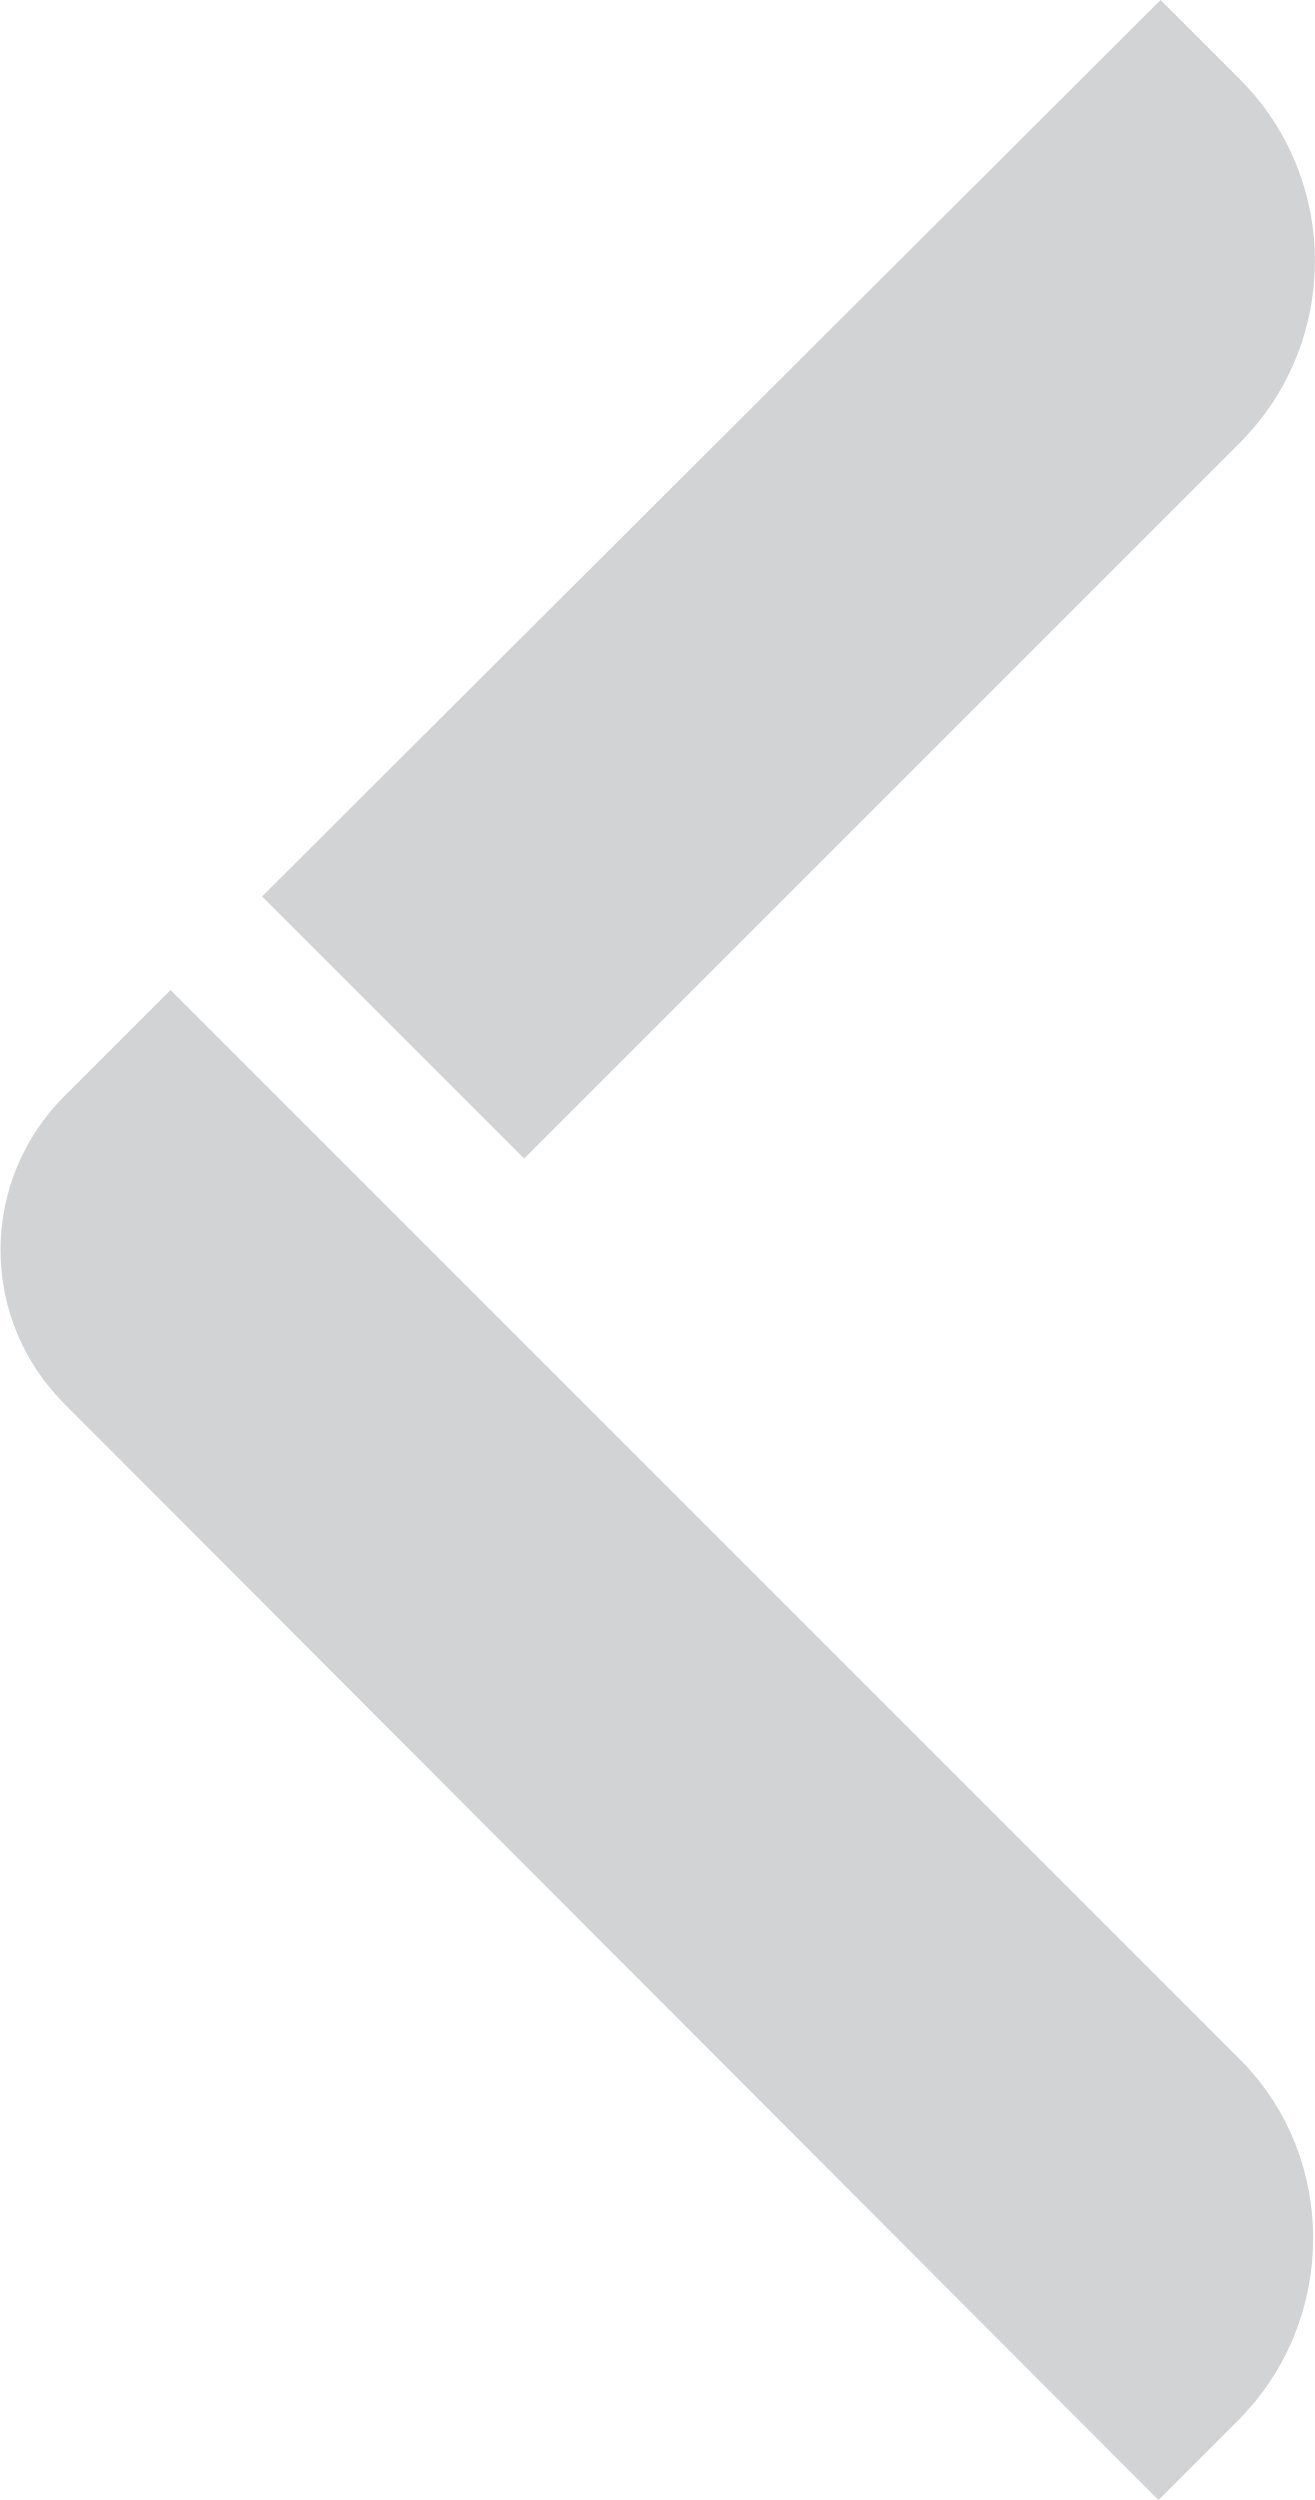
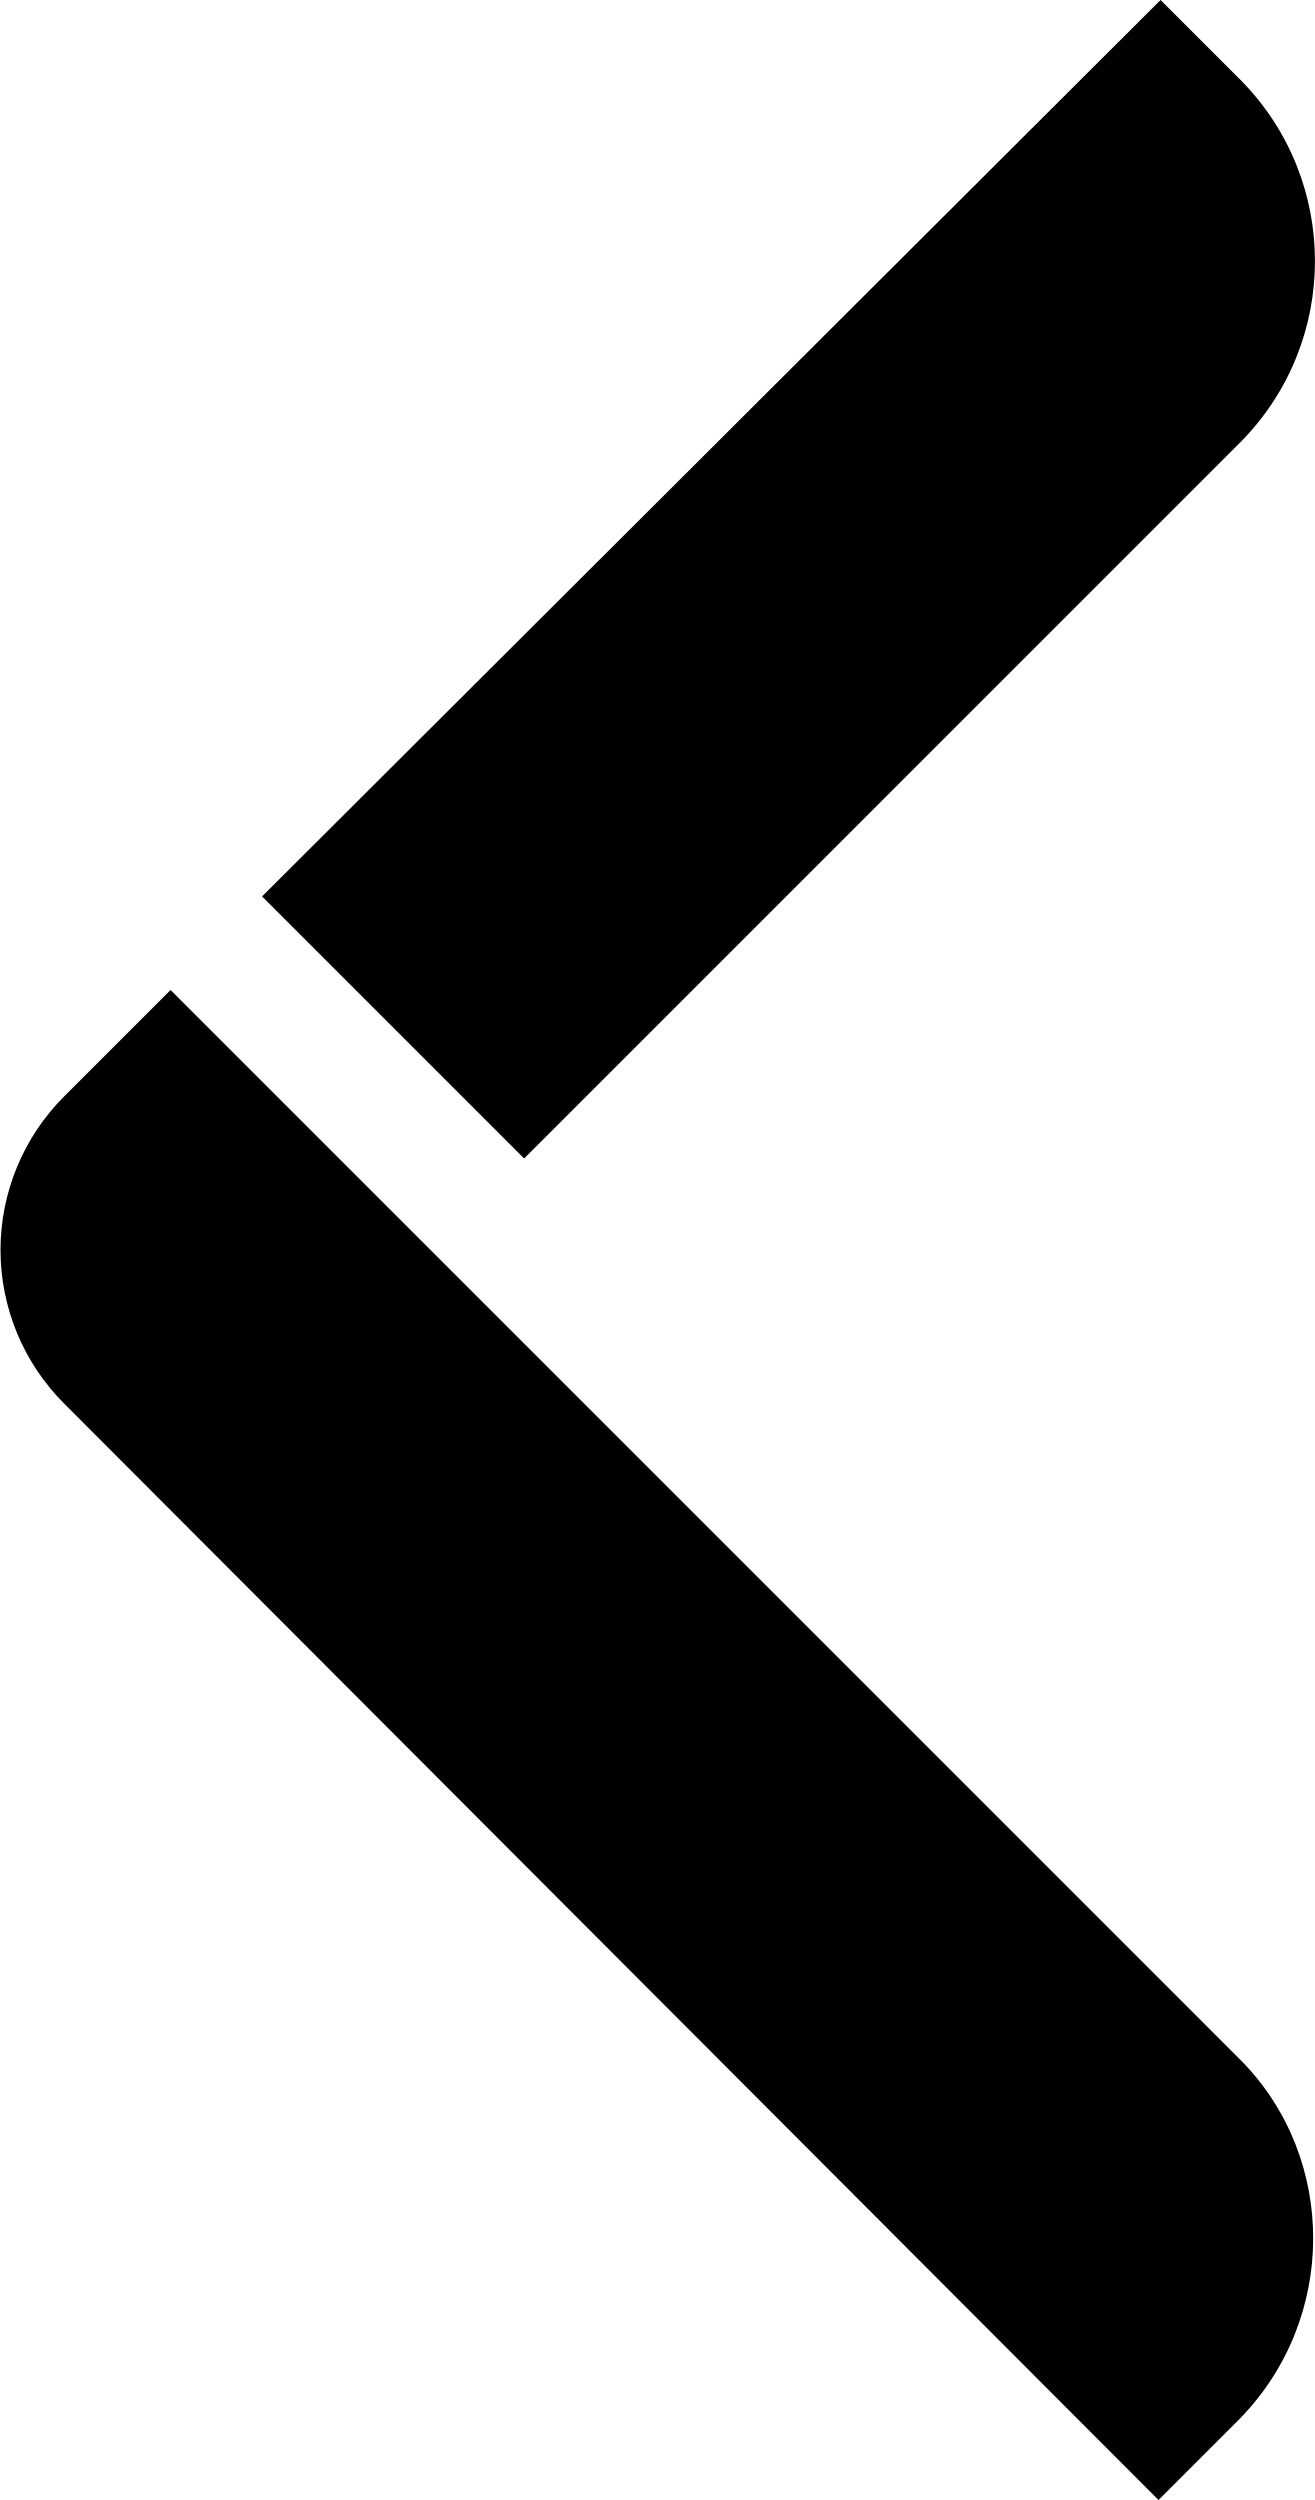
<svg viewBox="0 0 63.2 120.2" id="arrow-left">
-   <path d="M59.6 116.3l-3.9 3.9L3.1 67.5a10.44 10.44 0 010-14.8l5.1-5.1 51.5 51.5c4.6 4.7 4.6 12.4-.1 17.2zm-47-73.2l12.6 12.6 34.5-34.5a12.38 12.38 0 000-17.3L55.8 0 12.6 43.1z" fill="#d1d3d4" />
+   <path d="M59.6 116.3l-3.9 3.9L3.1 67.5a10.44 10.44 0 010-14.8l5.1-5.1 51.5 51.5c4.6 4.7 4.6 12.4-.1 17.2zm-47-73.2l12.6 12.6 34.5-34.5a12.38 12.38 0 000-17.3L55.8 0 12.6 43.1z" />
</svg>
